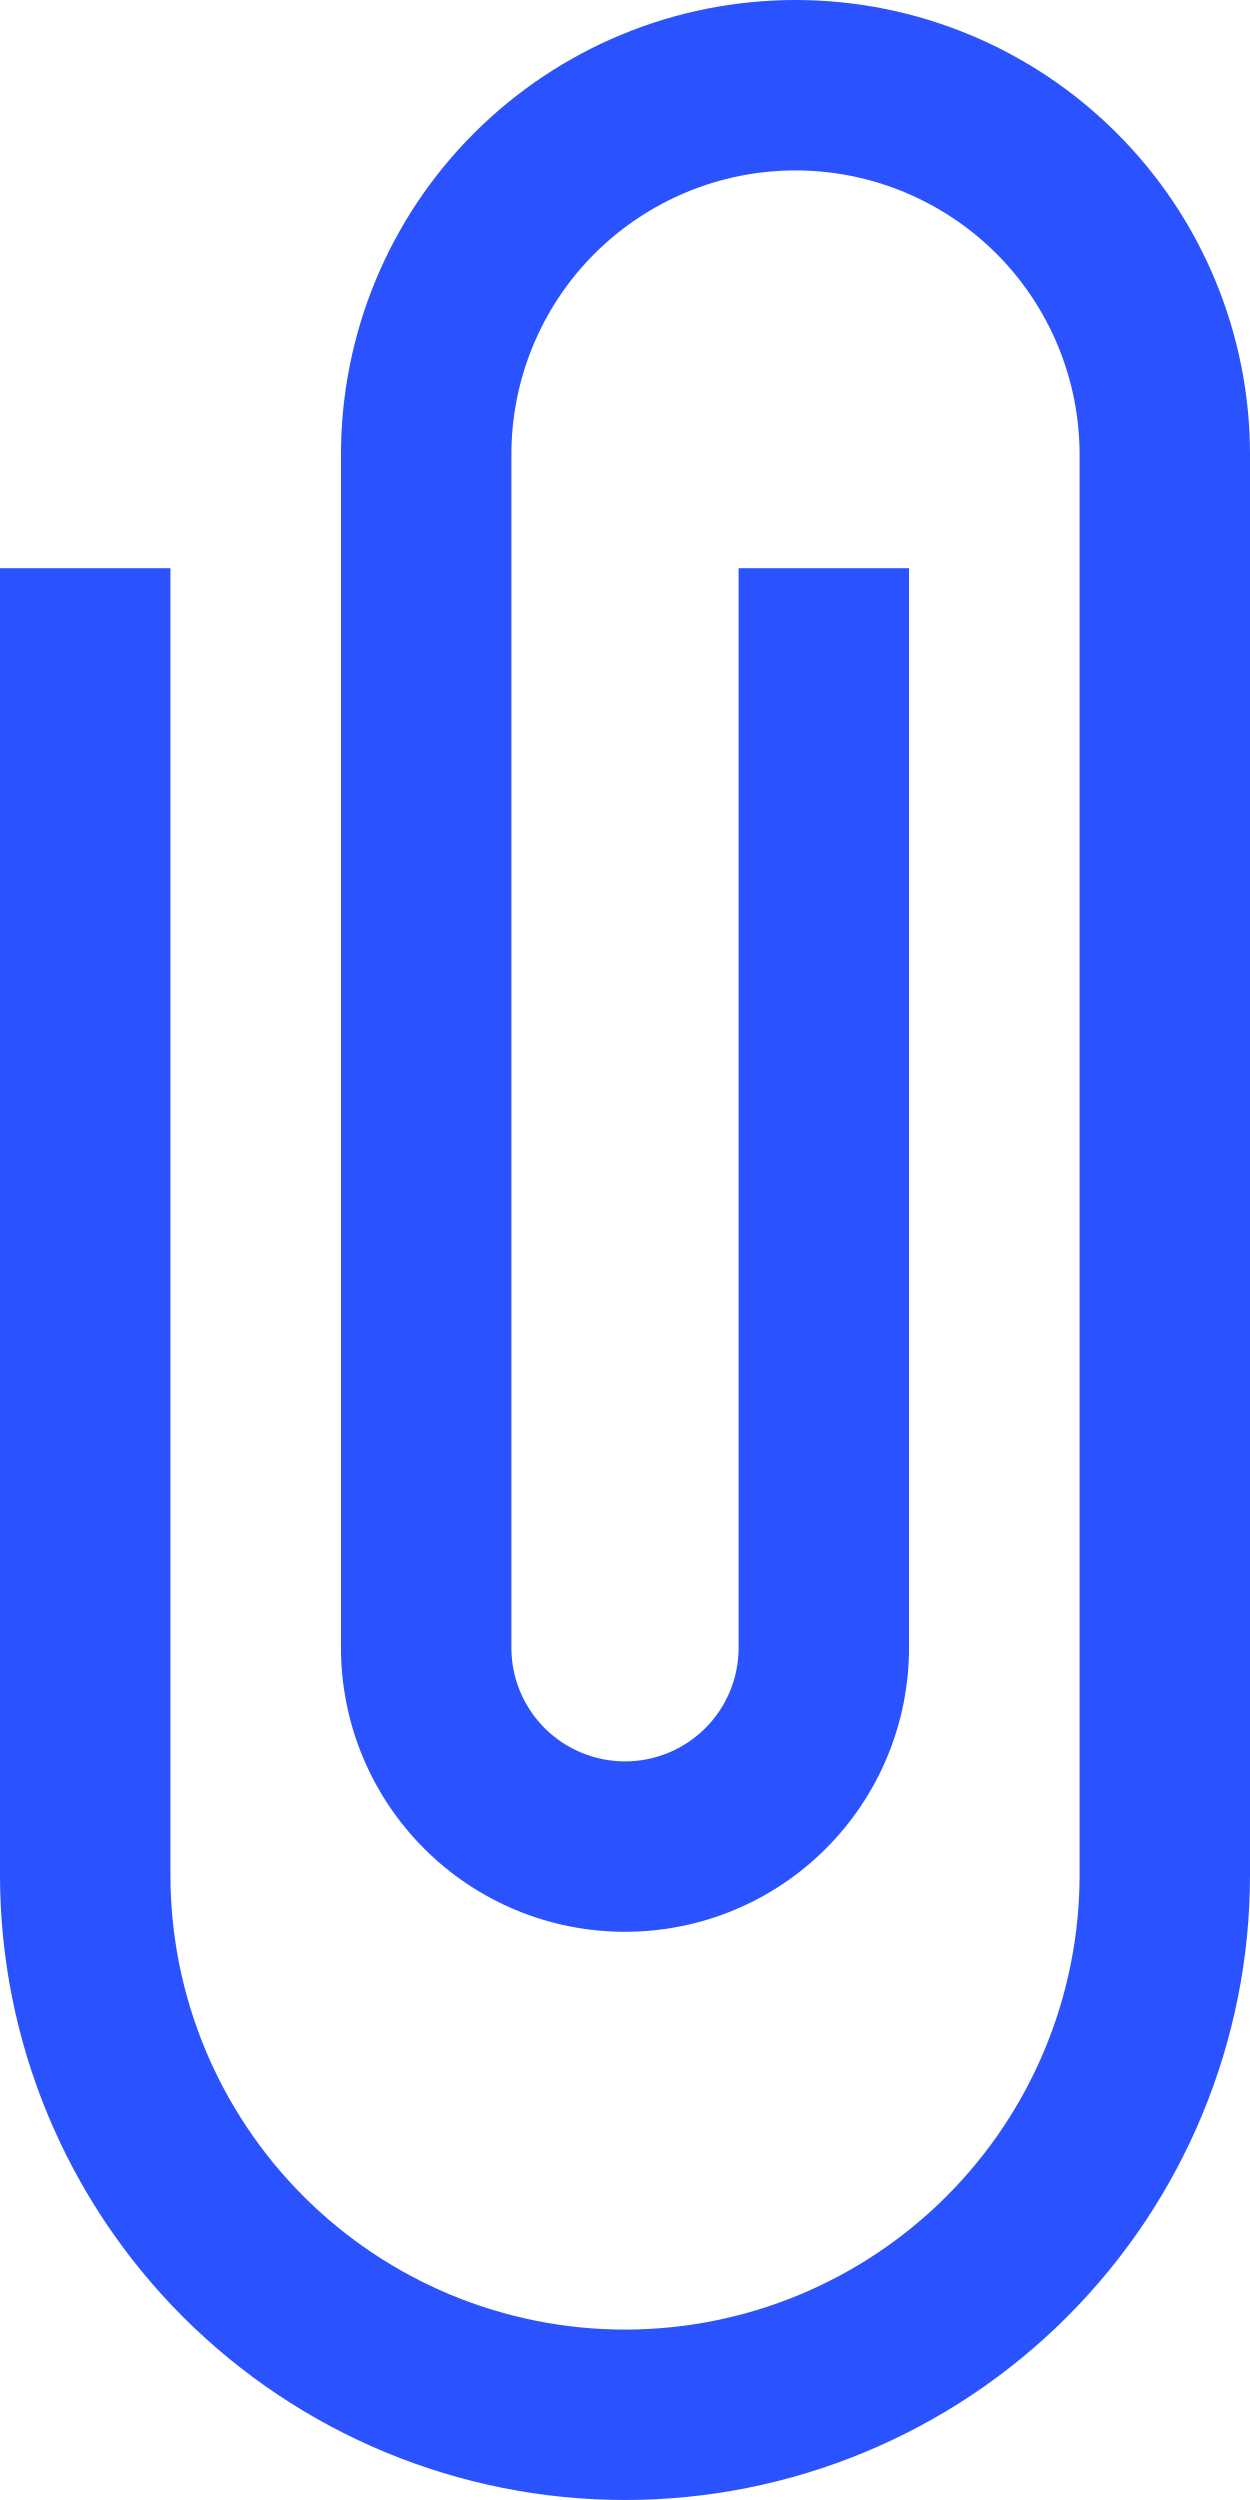
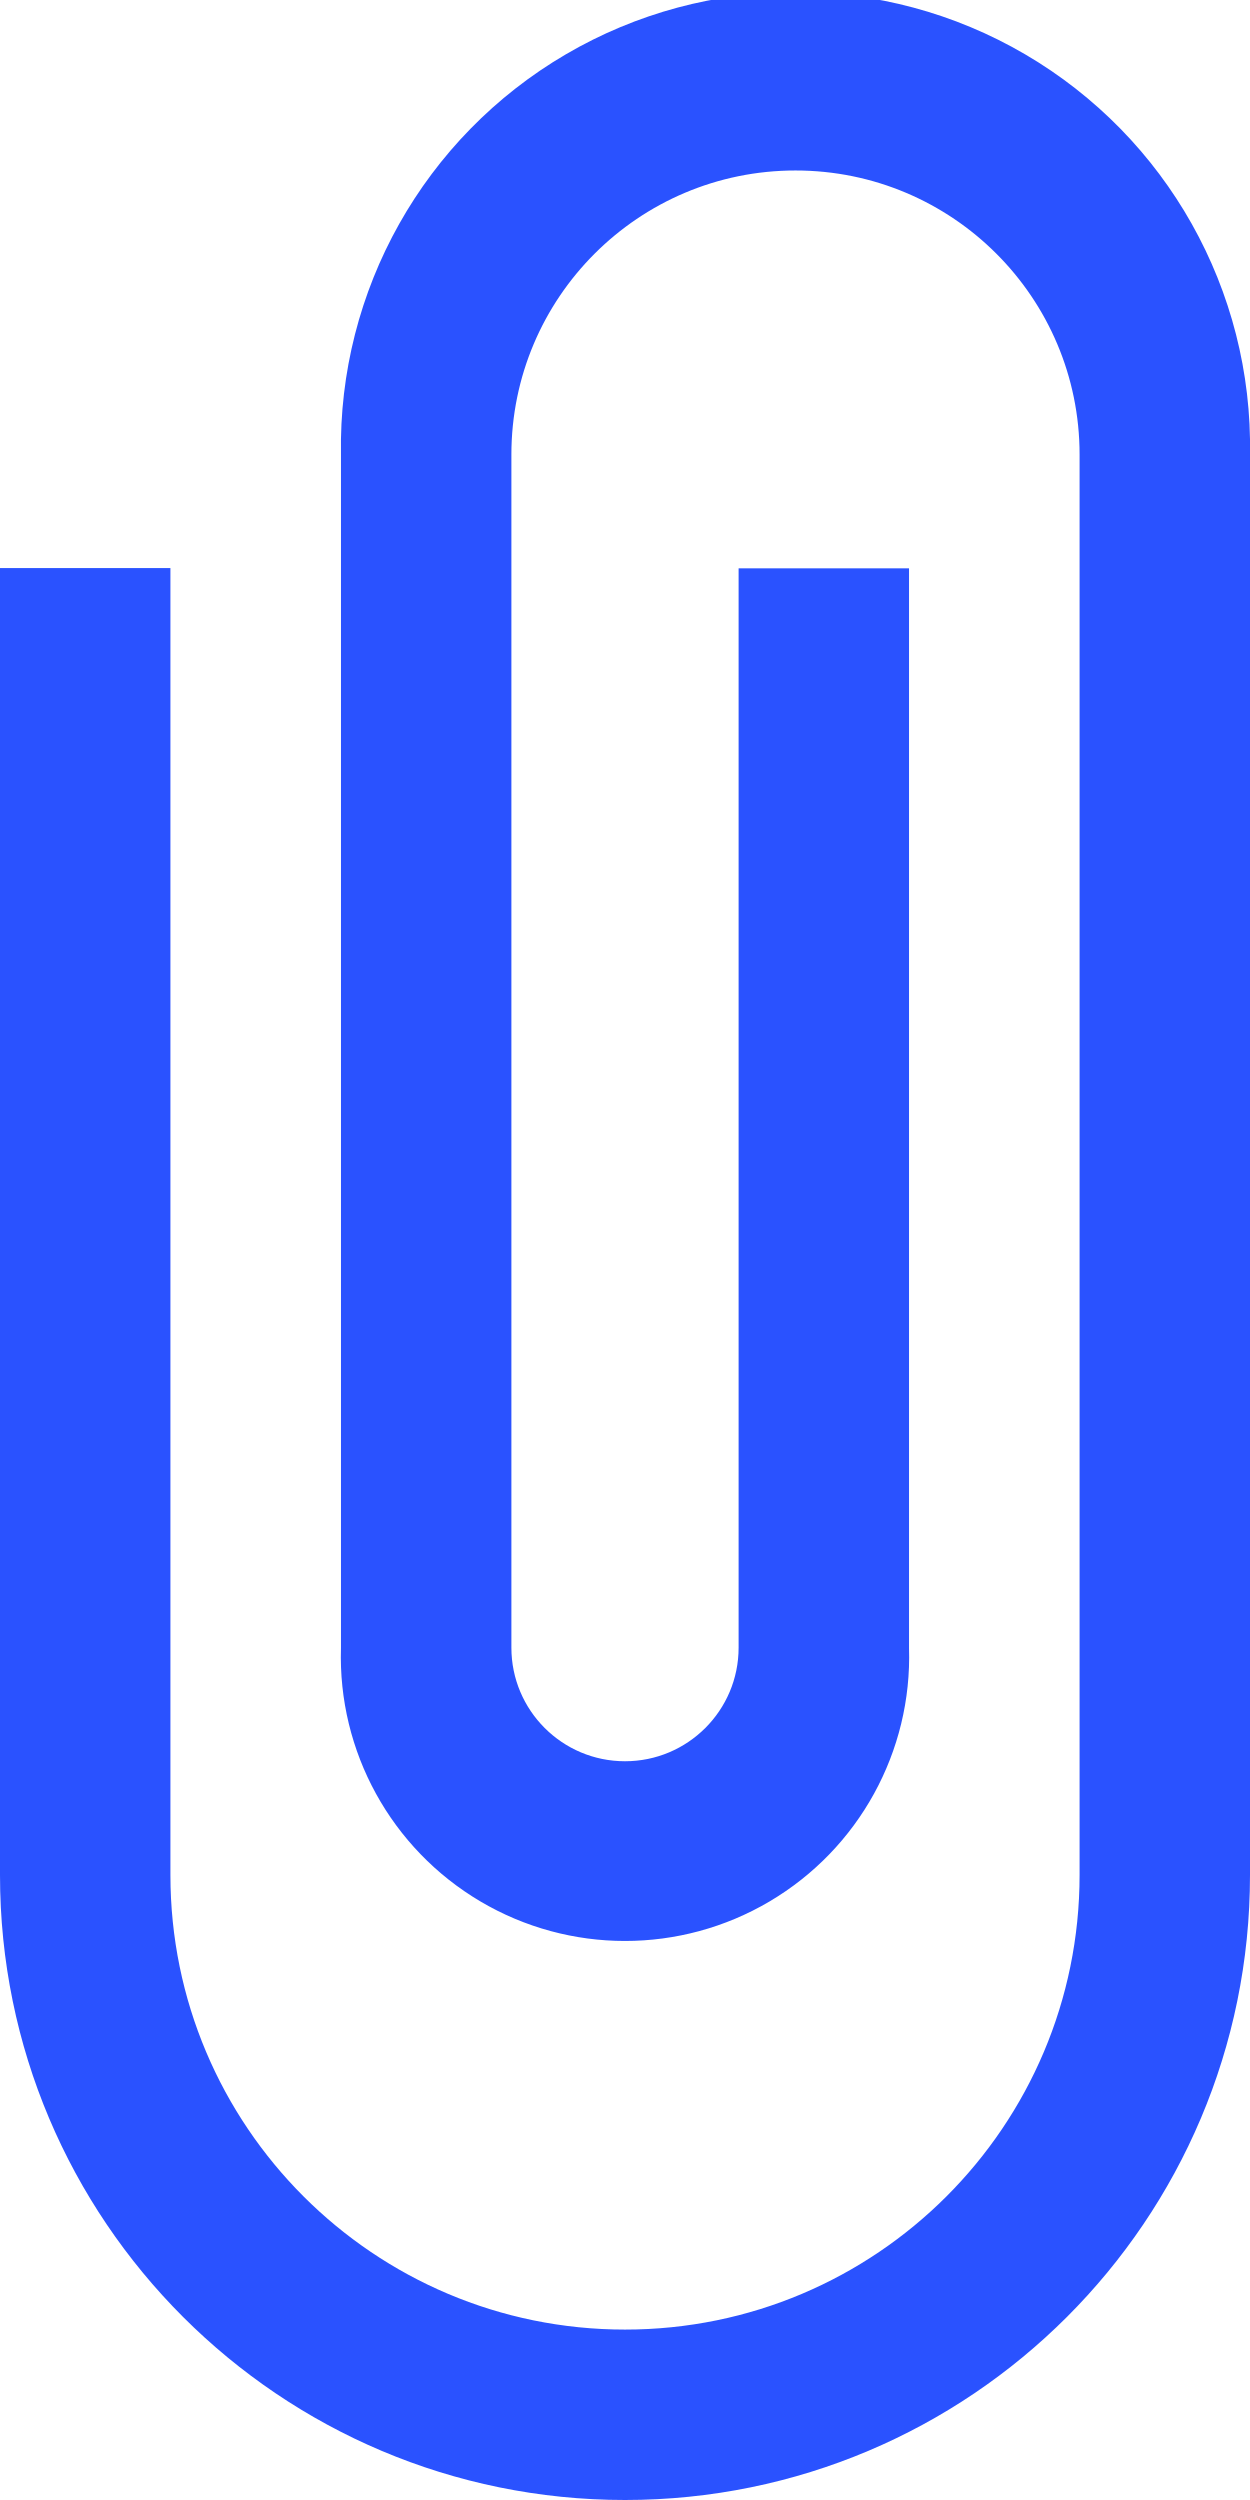
- <svg xmlns="http://www.w3.org/2000/svg" width="9" height="18" viewBox="0 0 9 18" fill="none">
-   <path d="M1.227 4.091V13.5C1.227 14.368 1.572 15.2 2.186 15.814C2.8 16.428 3.632 16.773 4.5 16.773C5.368 16.773 6.2 16.428 6.814 15.814C7.428 15.2 7.773 14.368 7.773 13.5V3.273C7.773 2.73 7.557 2.21 7.174 1.826C6.79 1.443 6.27 1.227 5.727 1.227C5.185 1.227 4.665 1.443 4.281 1.826C3.897 2.21 3.682 2.73 3.682 3.273V11.864C3.682 12.081 3.768 12.289 3.921 12.442C4.075 12.596 4.283 12.682 4.5 12.682C4.717 12.682 4.925 12.596 5.079 12.442C5.232 12.289 5.318 12.081 5.318 11.864V4.091H6.545V11.864C6.545 12.406 6.33 12.926 5.946 13.31C5.563 13.694 5.042 13.909 4.5 13.909C3.958 13.909 3.437 13.694 3.054 13.31C2.67 12.926 2.455 12.406 2.455 11.864V3.273C2.455 2.405 2.799 1.572 3.413 0.959C4.027 0.345 4.859 0 5.727 0C6.595 0 7.428 0.345 8.041 0.959C8.655 1.572 9 2.405 9 3.273V13.5C9 14.694 8.526 15.838 7.682 16.682C6.838 17.526 5.693 18 4.5 18C3.307 18 2.162 17.526 1.318 16.682C0.474 15.838 0 14.694 0 13.5V4.091H1.227Z" fill="#2A52FF" />
+ <svg xmlns="http://www.w3.org/2000/svg" width="9" height="18" fill="none">
+   <path d="M1.227 4.09v9.41a3.273 3.273 0 0 0 6.546 0V3.273a2.045 2.045 0 0 0-4.091 0v8.59a.818.818 0 0 0 1.636 0V4.092h1.227v7.773a2.046 2.046 0 1 1-4.09 0V3.273a3.273 3.273 0 1 1 6.545 0V13.5a4.5 4.5 0 1 1-9 0V4.09h1.227Z" fill="#2A52FF" />
</svg>
